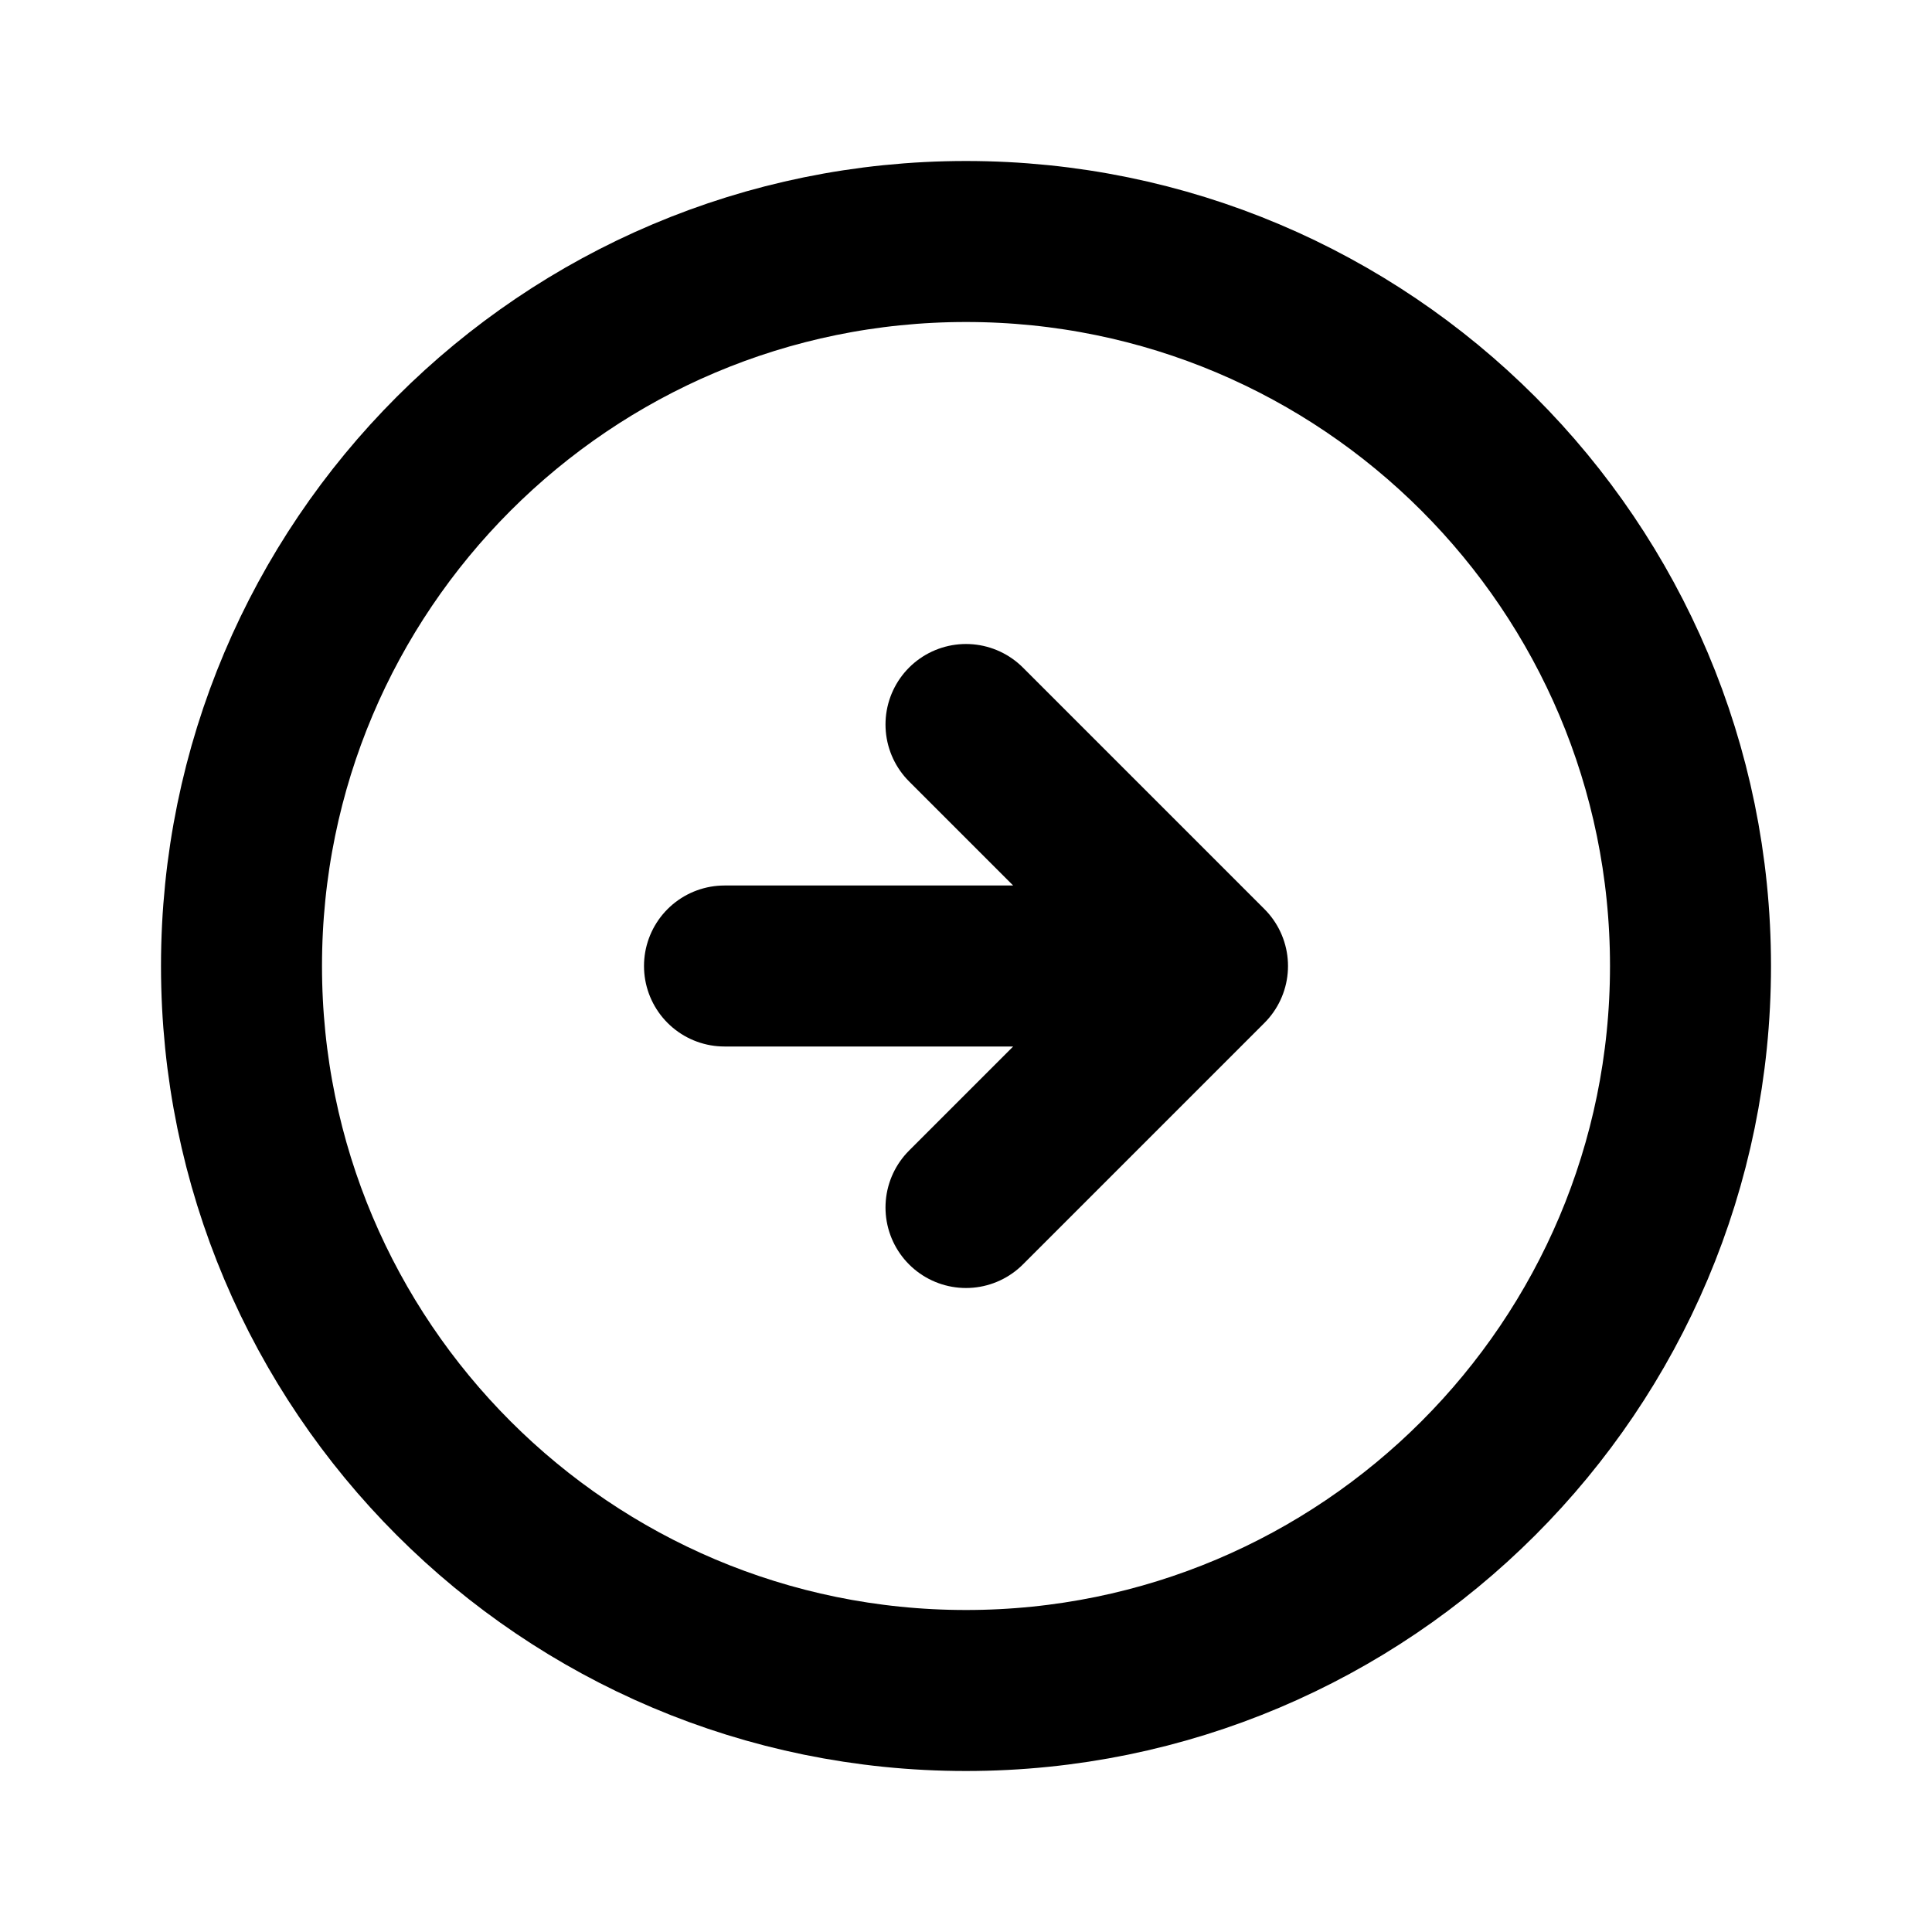
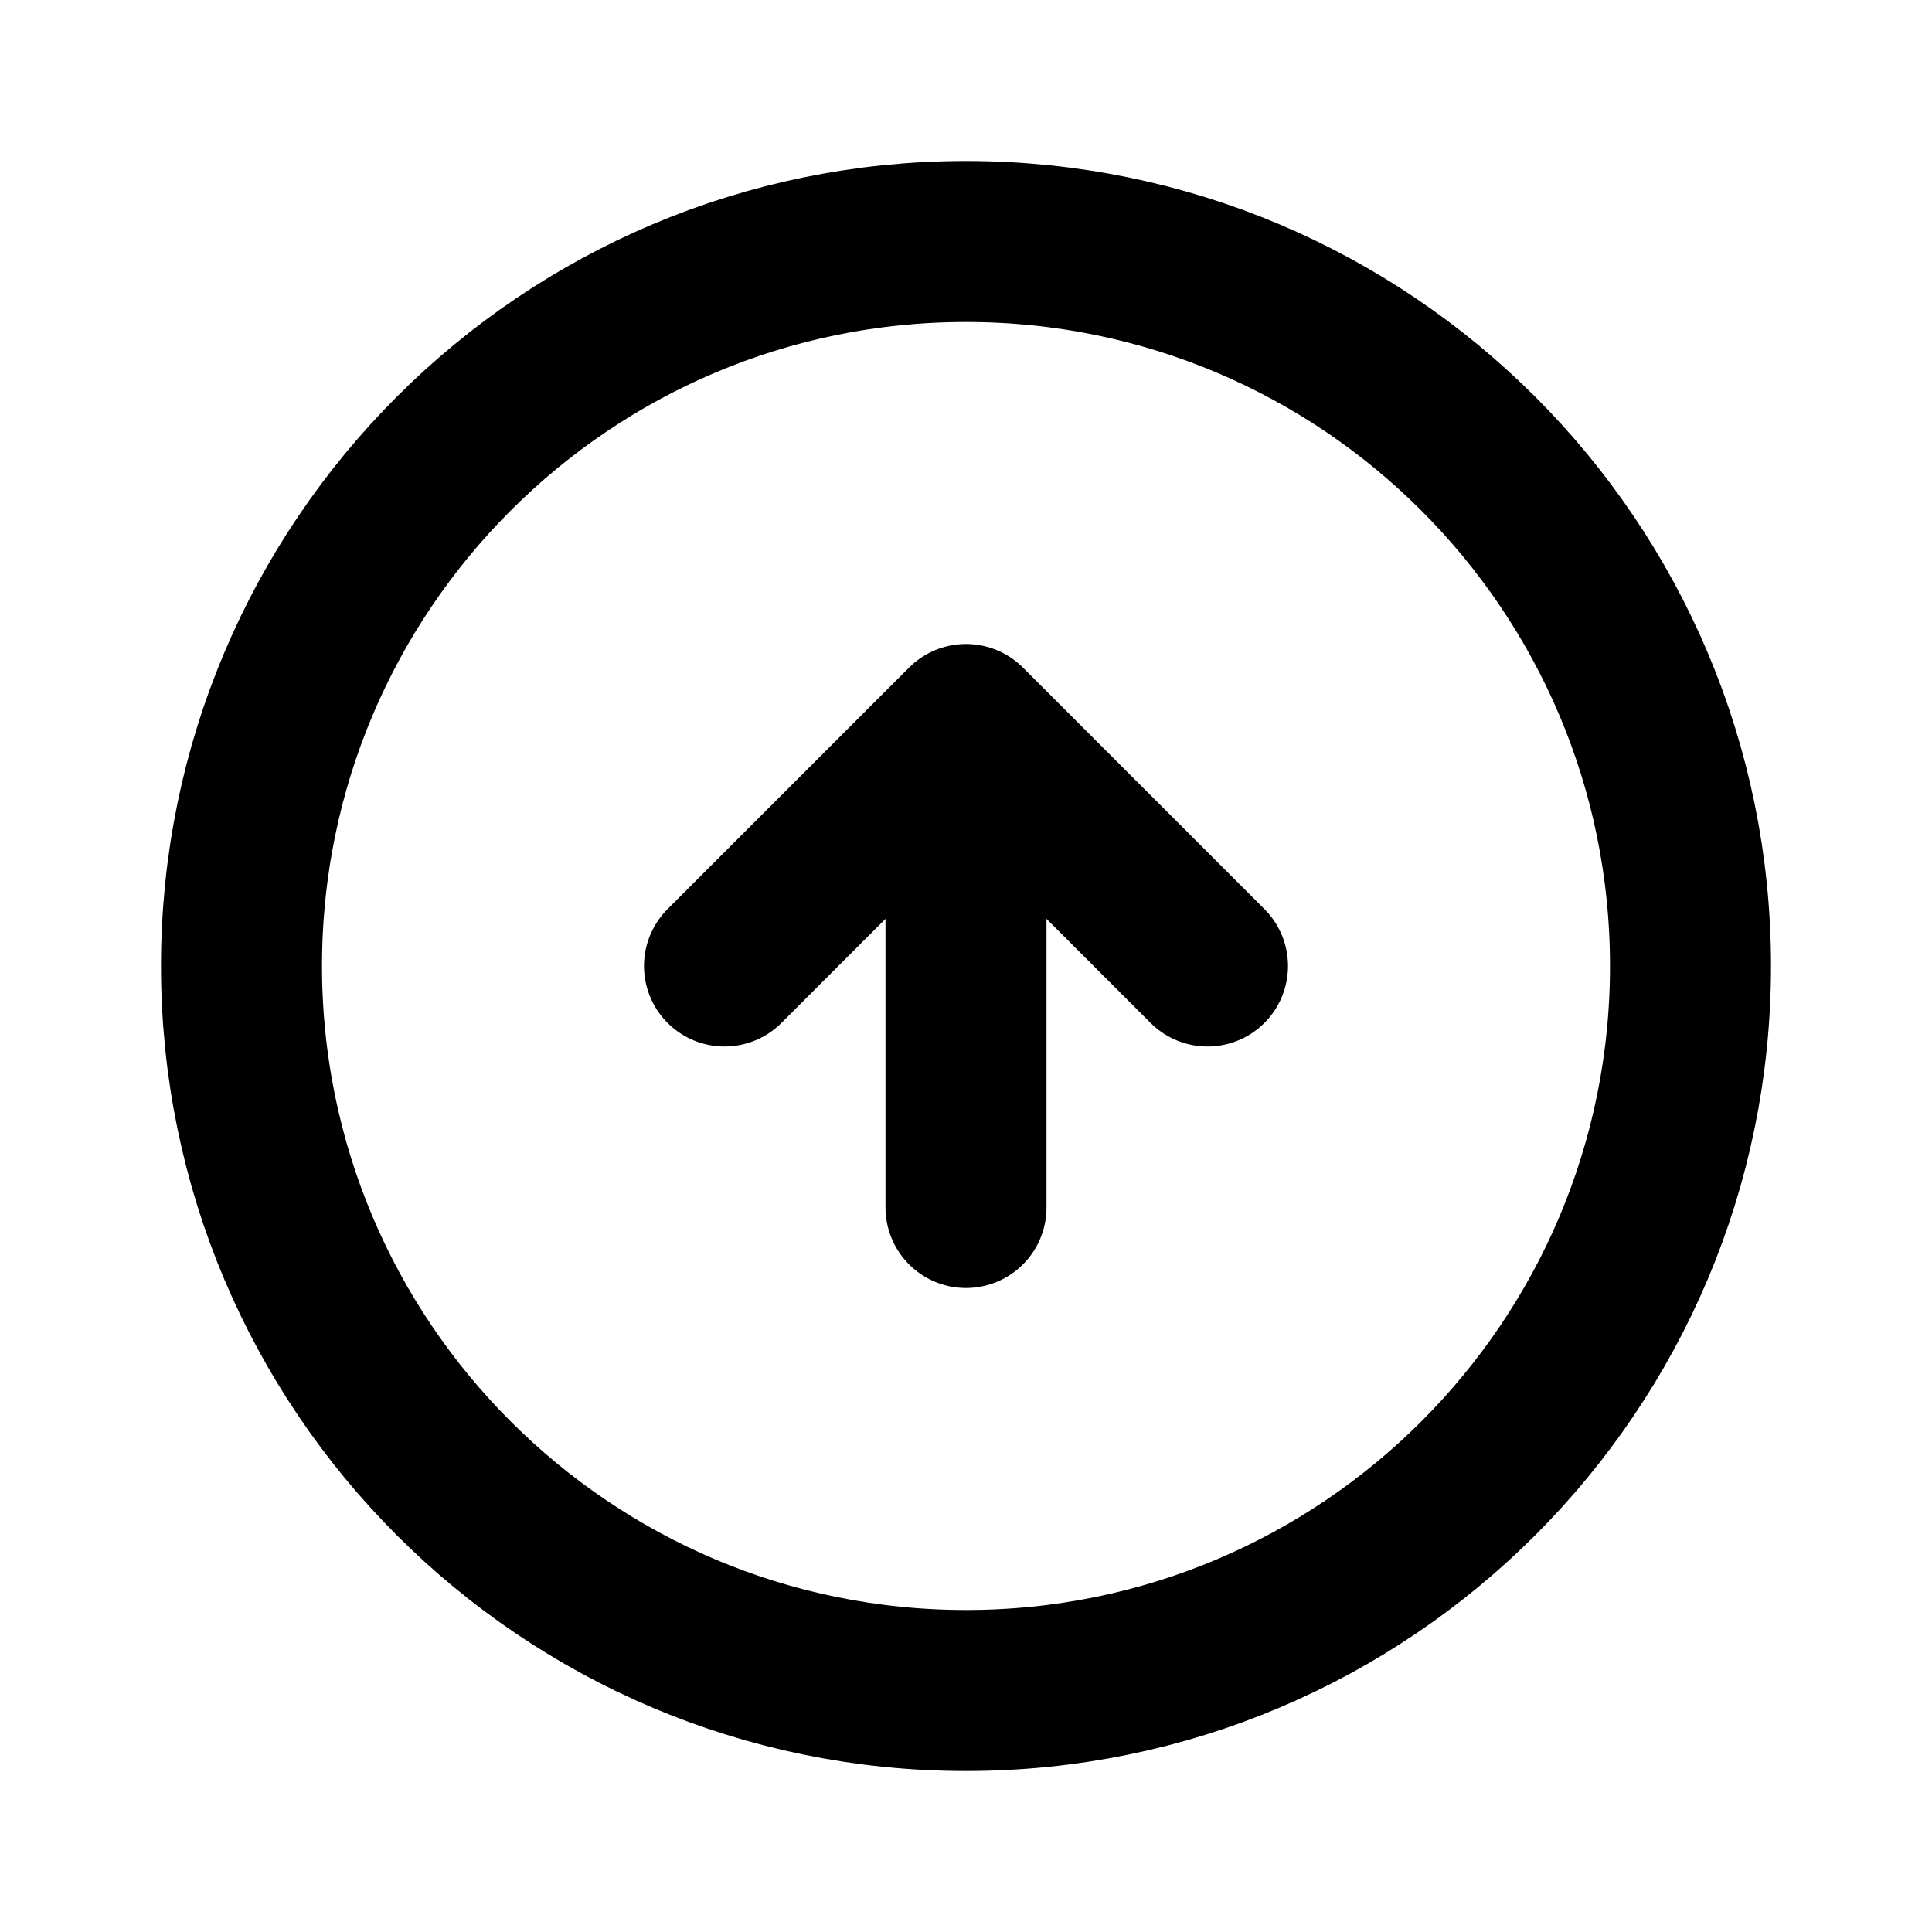
<svg xmlns="http://www.w3.org/2000/svg" viewBox="0 0 24 24" fill="none">
  <circle cx="12" cy="12" r="9" stroke="currentColor" stroke-linecap="round" stroke-linejoin="round" stroke-width="2" />
-   <path stroke="currentColor" stroke-linecap="round" stroke-linejoin="round" stroke-width="2" d="M9 12h6m0 0-3 3m3-3-3-3" />
+   <path stroke="currentColor" stroke-linecap="round" stroke-linejoin="round" stroke-width="2" d="M12 15V9m0 0 3 3m-3-3-3 3" />
</svg>
